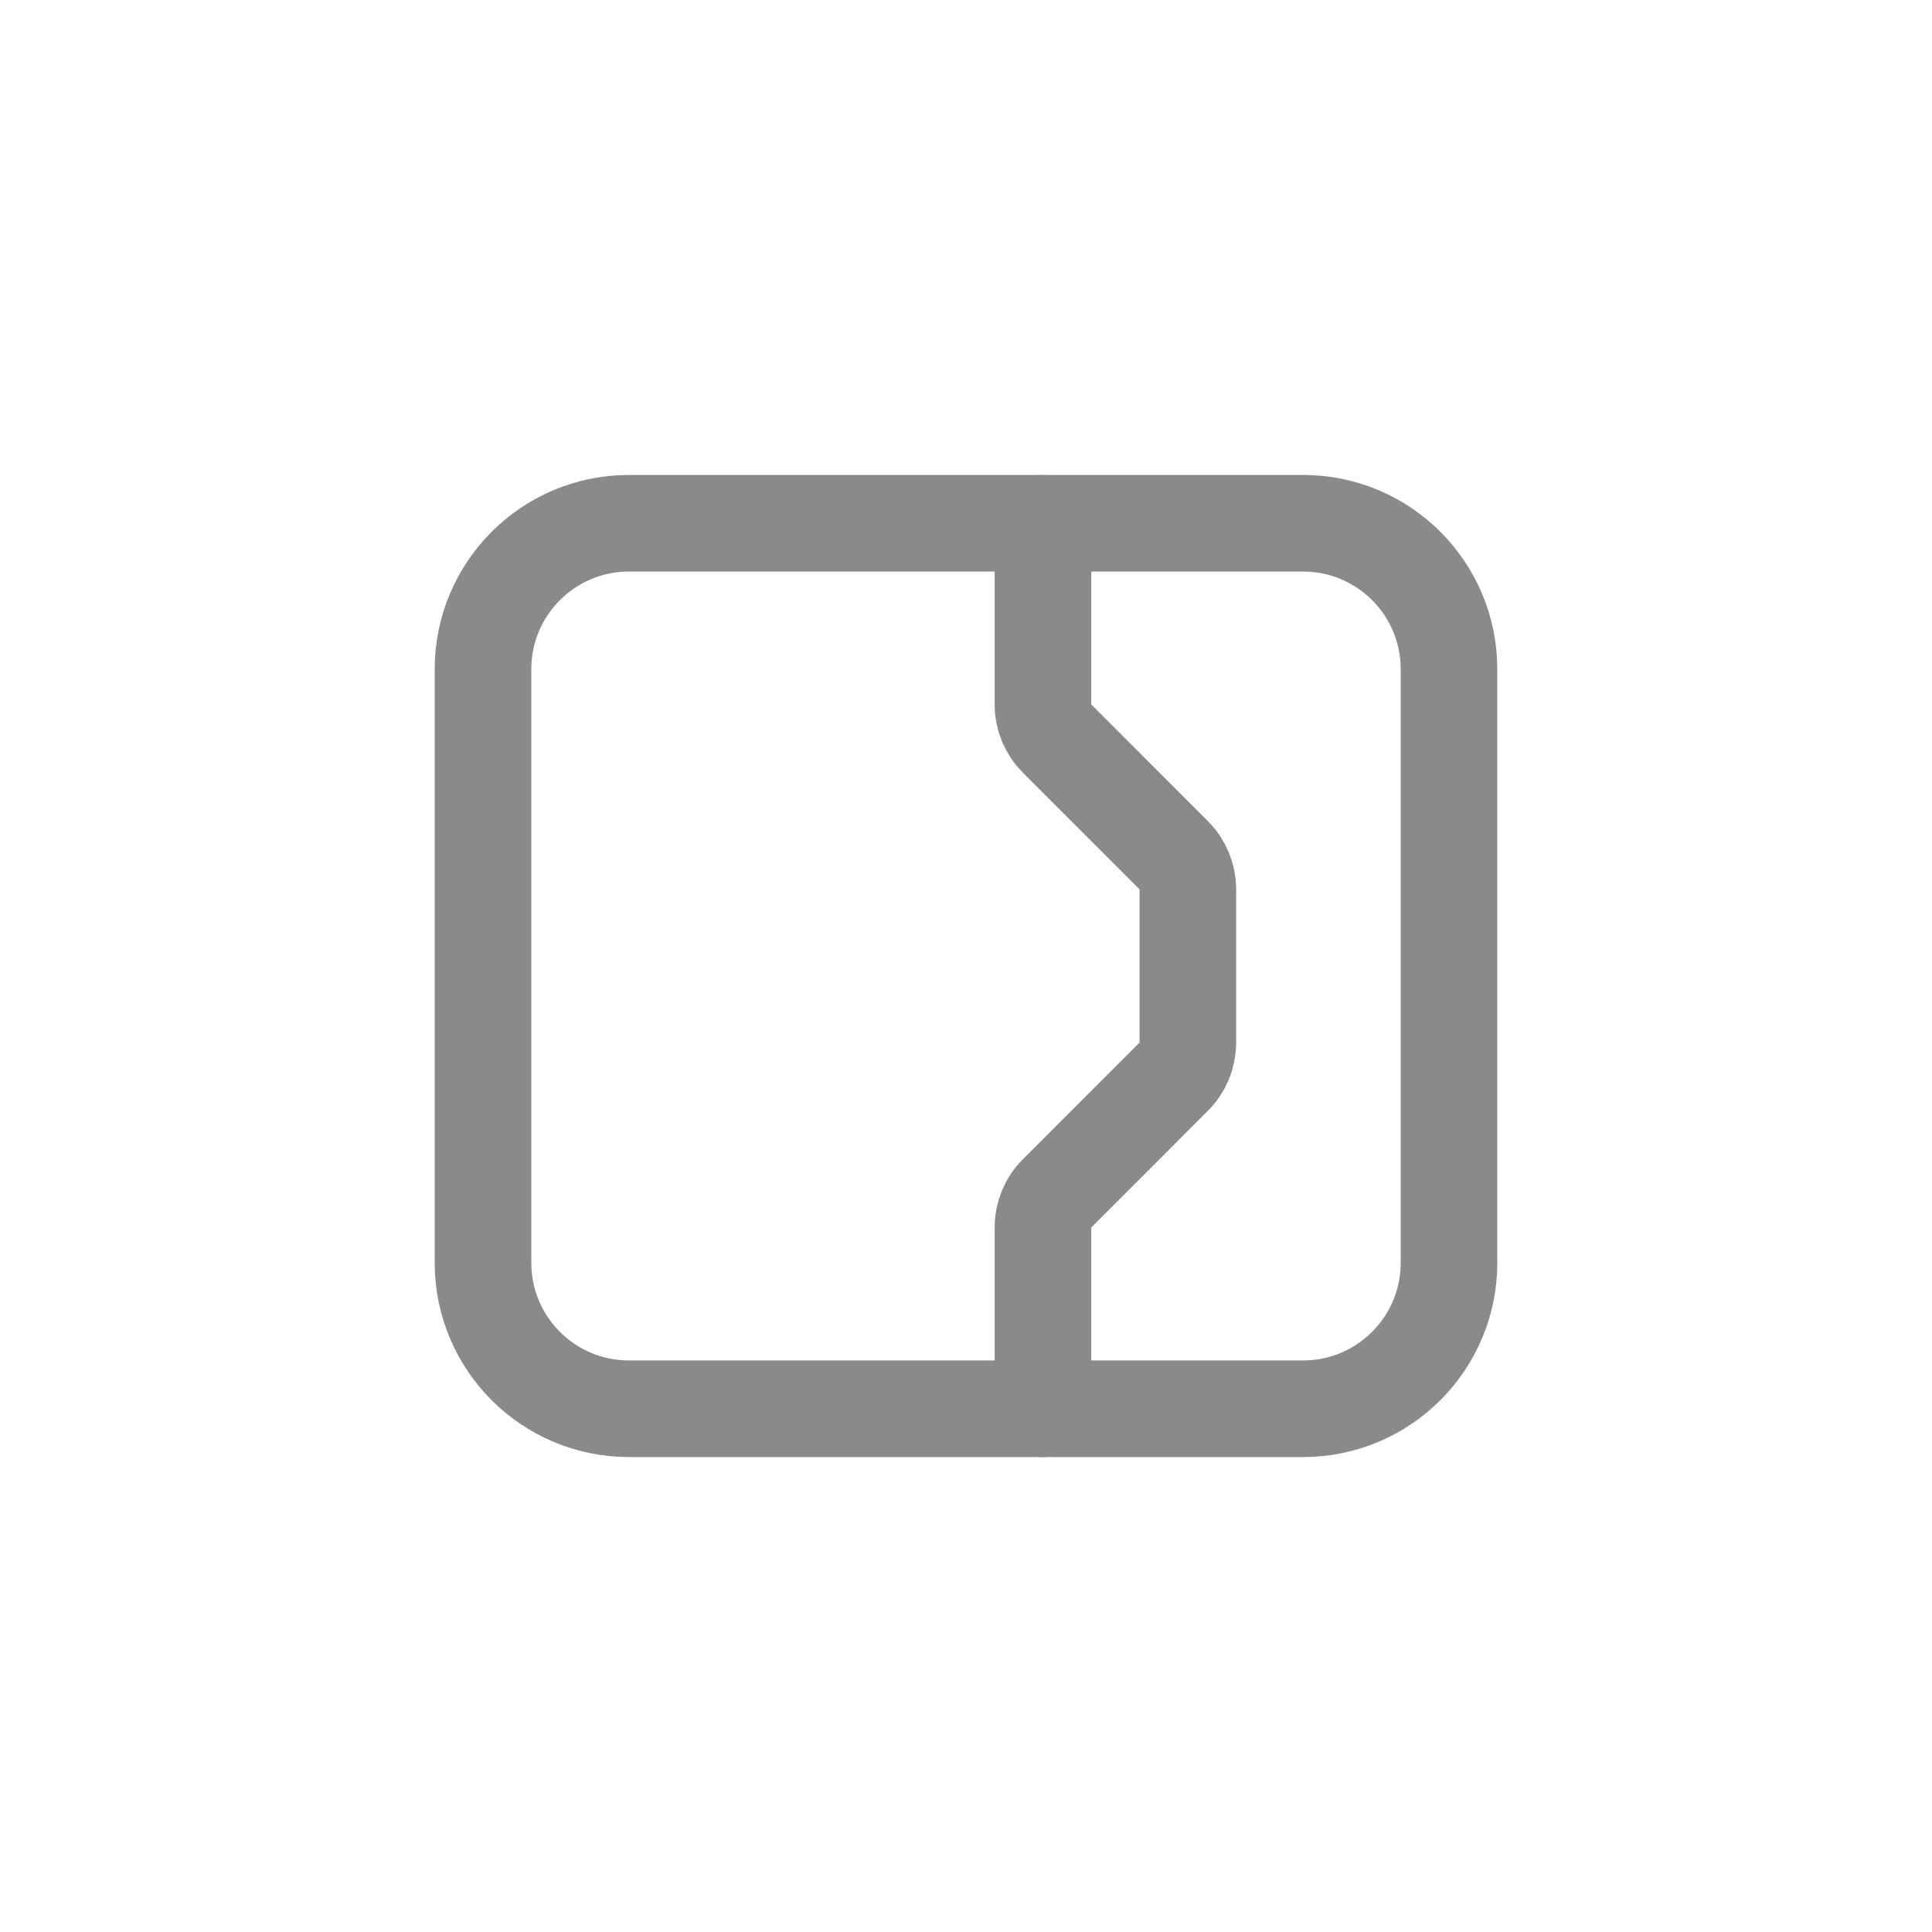
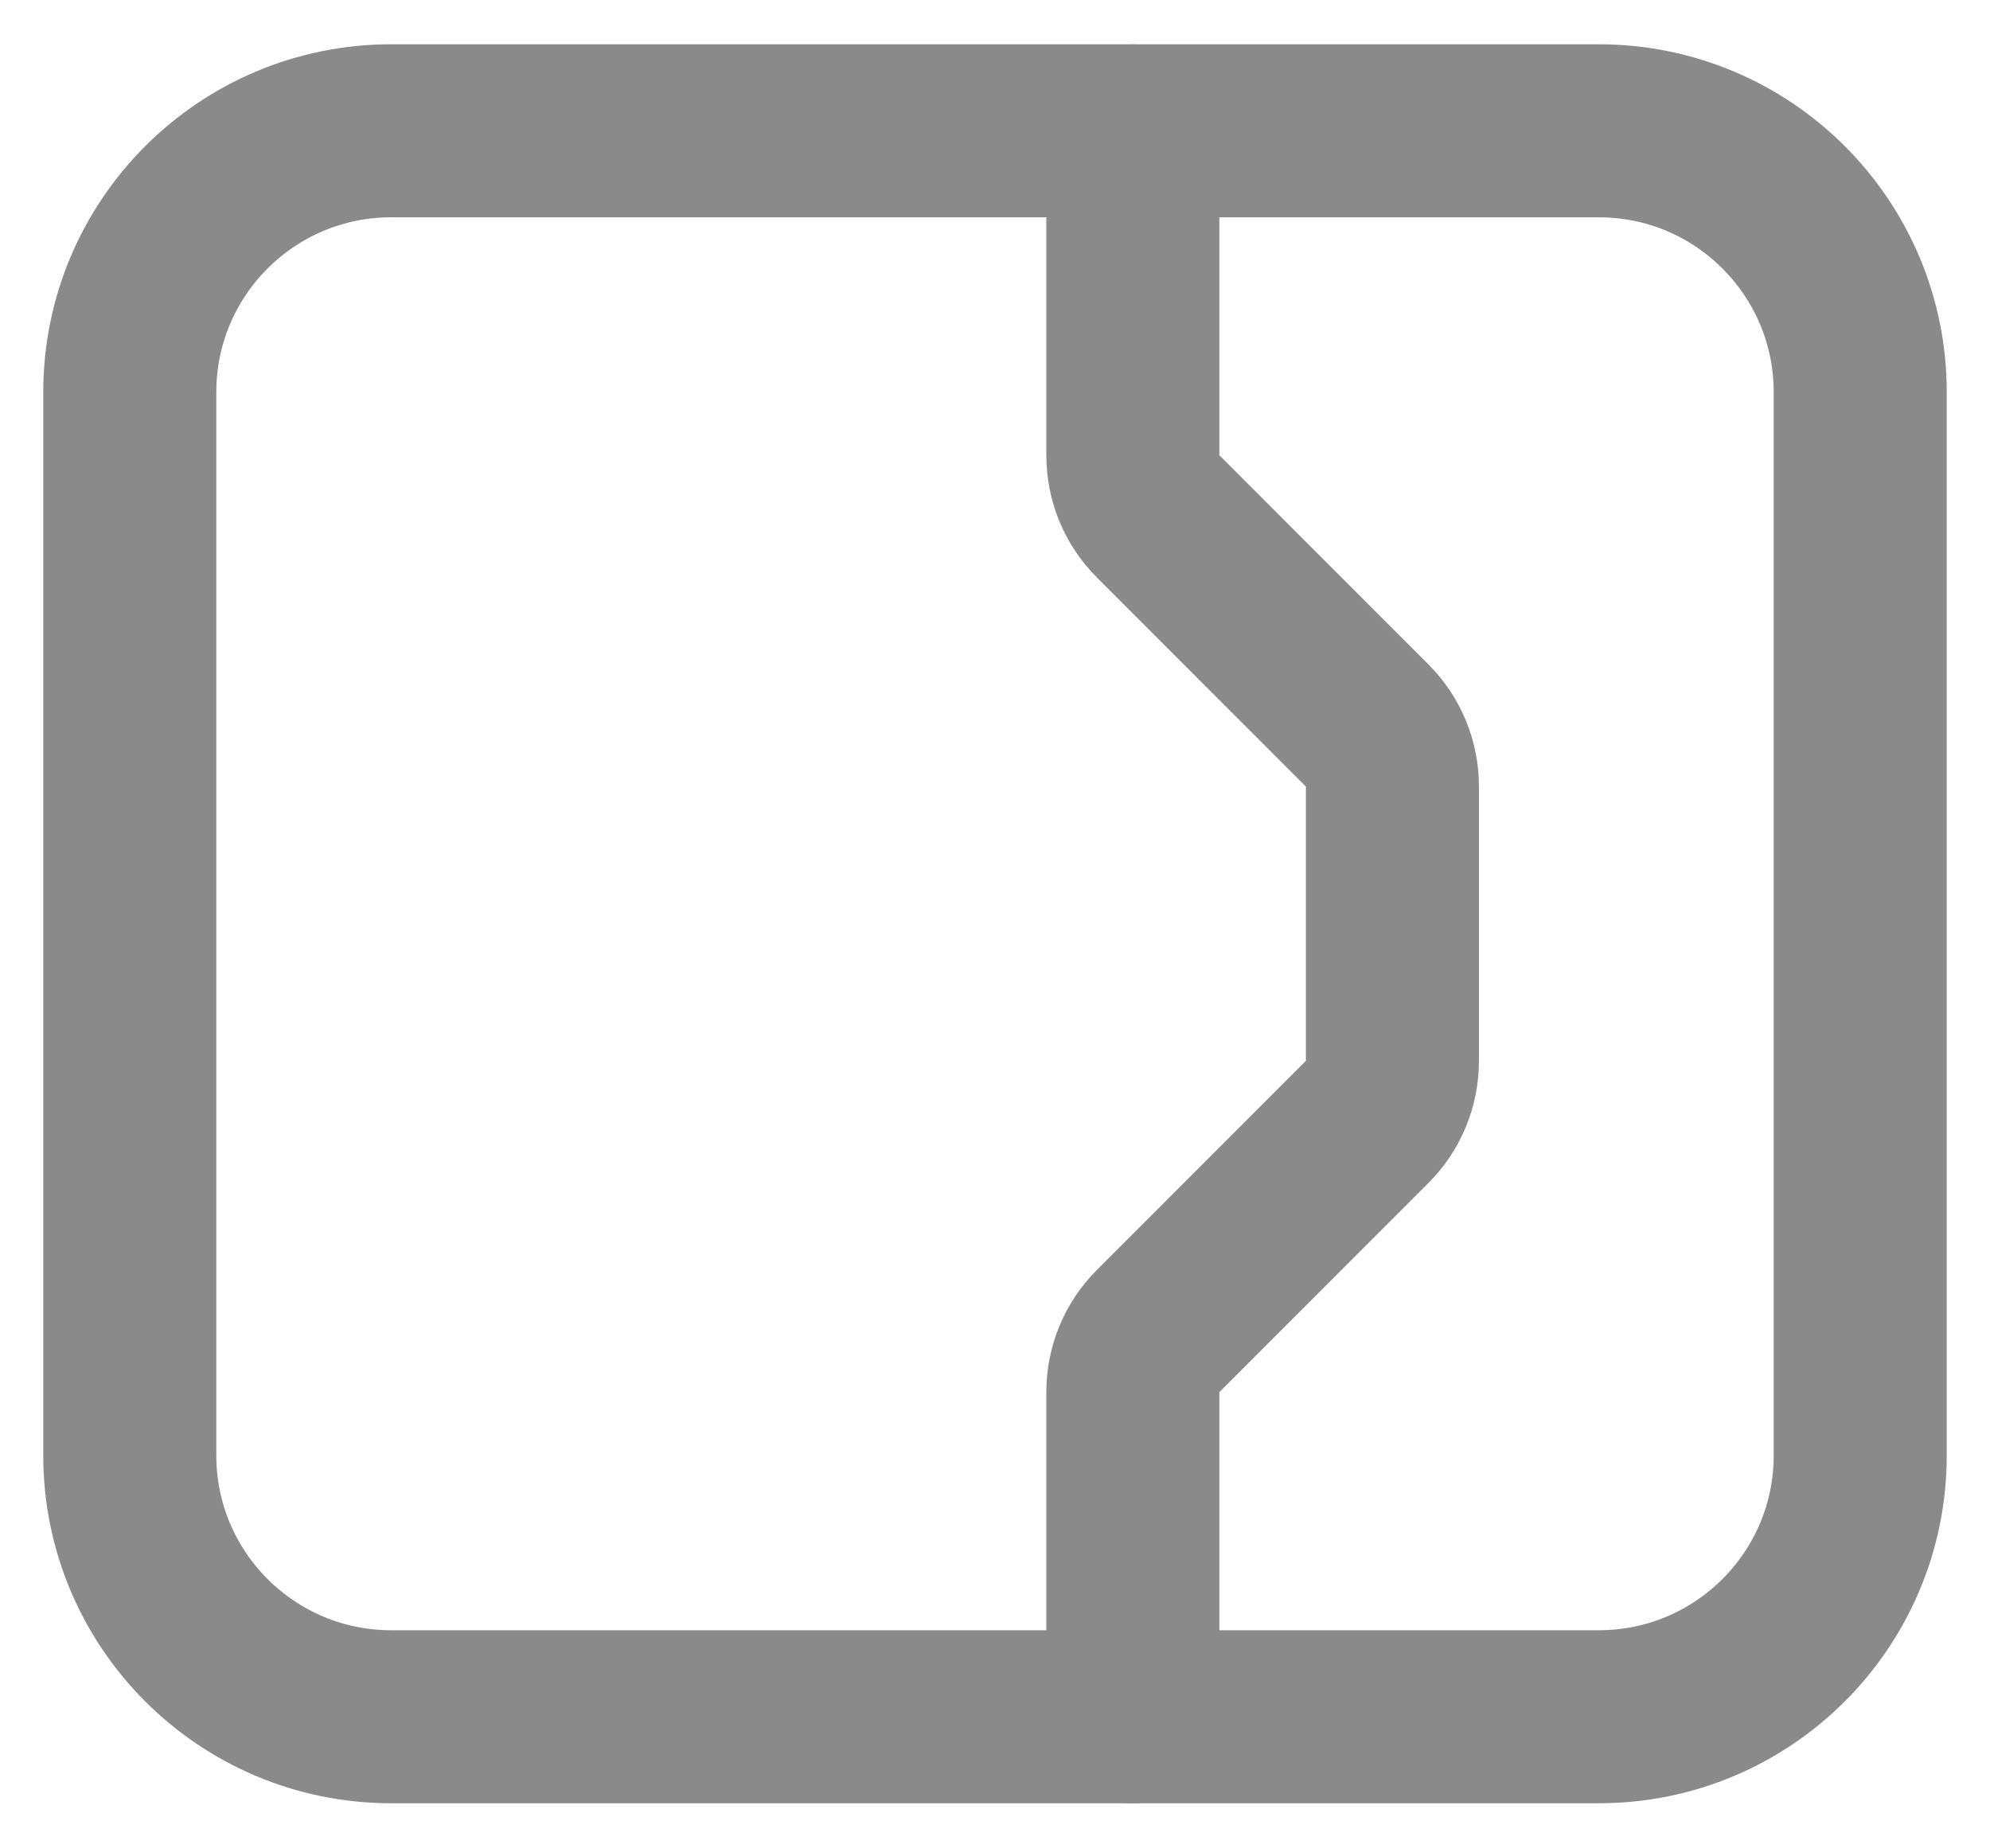
- <svg xmlns="http://www.w3.org/2000/svg" width="24" height="24" viewBox="0 0 24 24" fill="none">
+ <svg xmlns="http://www.w3.org/2000/svg" width="14" height="13" viewBox="5.1 5.6 13.8 12.8" fill="none">
  <rect x="6" y="6.5" width="12" height="11" rx="1.813" stroke="#8A8A8A" stroke-width="1.2" />
  <path d="M12.956 6.501L12.956 8.751C12.956 8.91 13.019 9.063 13.132 9.175L14.58 10.624C14.693 10.736 14.756 10.889 14.756 11.048L14.756 12.951C14.756 13.11 14.693 13.263 14.58 13.375L13.132 14.824C13.019 14.936 12.956 15.089 12.956 15.248L12.956 17.5" stroke="#8A8A8A" stroke-width="1.2" stroke-linecap="round" stroke-linejoin="round" />
</svg>
